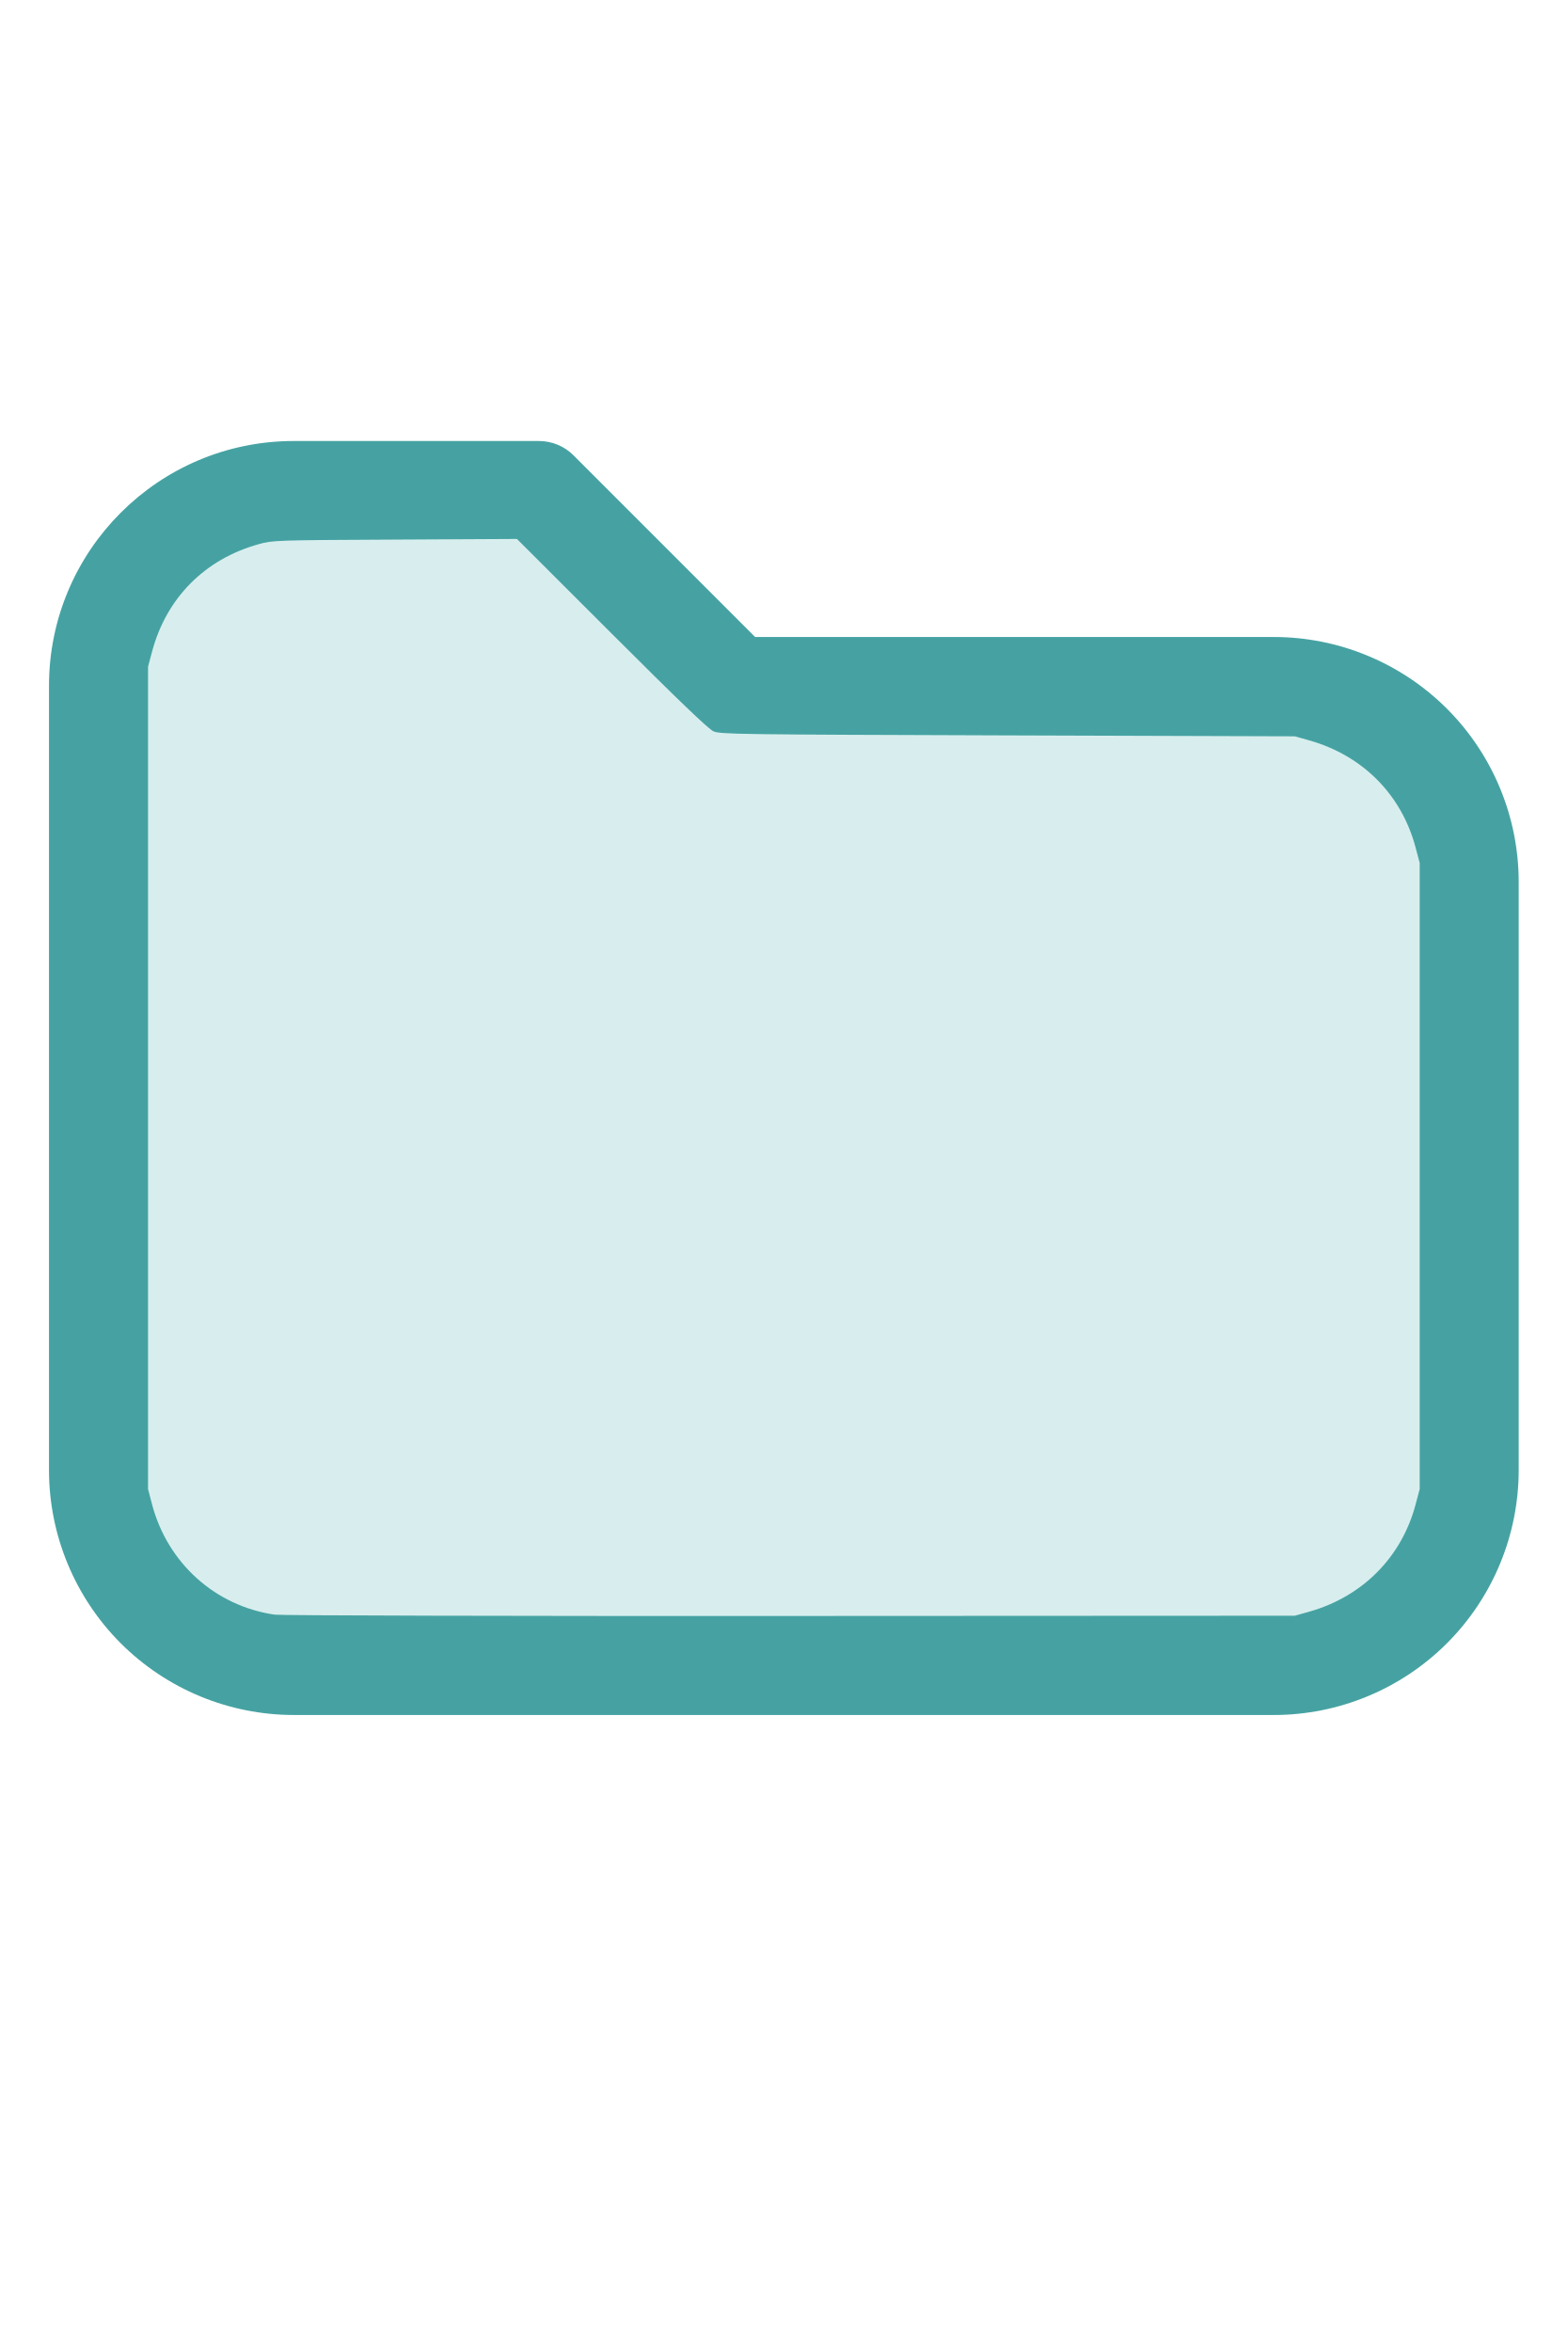
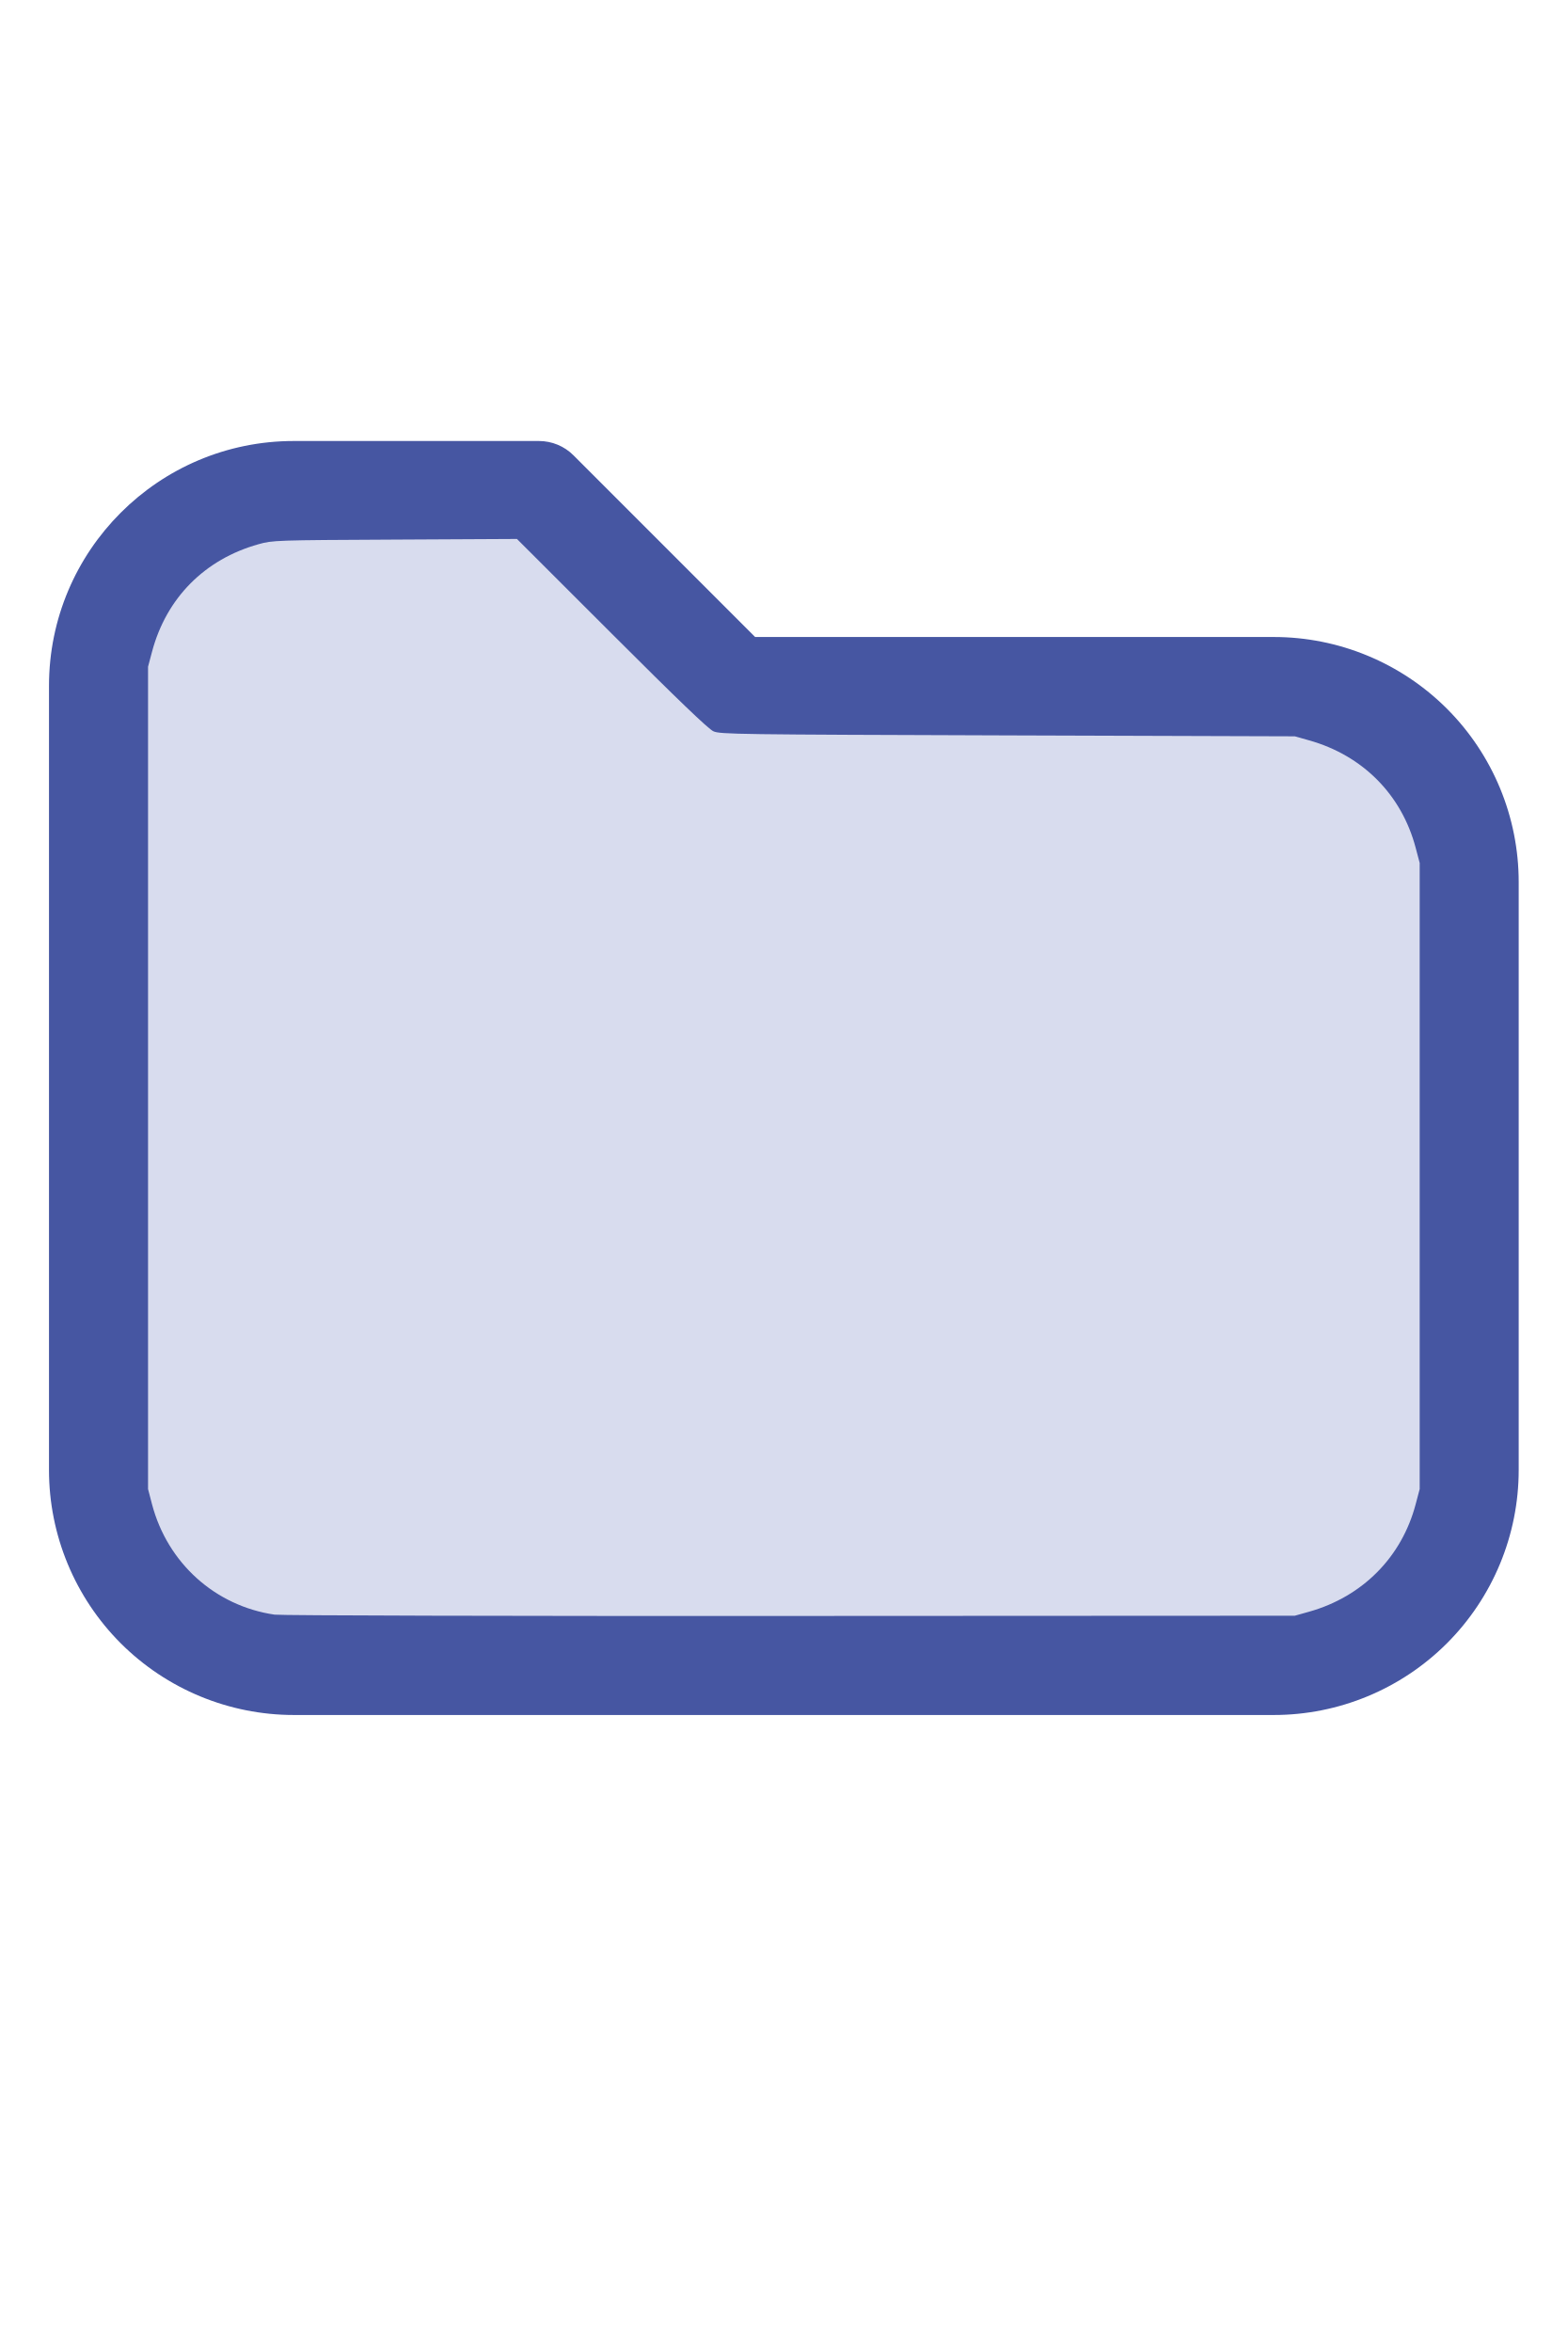
<svg xmlns="http://www.w3.org/2000/svg" version="1.1" width="16" height="24" viewBox="0 0 32 32" xml:space="preserve">
-   <g style="fill:#46A2A2;">
+   <g style="fill:#4656A2;">
    <path d="M1,5.998l-0,16.002c-0,1.326 0.527,2.598 1.464,3.536c0.938,0.937 2.21,1.464 3.536,1.464c5.322,0 14.678,-0 20,0c1.326,0 2.598,-0.527 3.536,-1.464c0.937,-0.938 1.464,-2.21 1.464,-3.536c0,-3.486 0,-8.514 0,-12c0,-1.326 -0.527,-2.598 -1.464,-3.536c-0.938,-0.937 -2.21,-1.464 -3.536,-1.464c-0,0 -10.586,0 -10.586,0c0,-0 -3.707,-3.707 -3.707,-3.707c-0.187,-0.188 -0.442,-0.293 -0.707,-0.293l-5.002,0c-2.76,0 -4.998,2.238 -4.998,4.998Zm2,-0l-0,16.002c-0,0.796 0.316,1.559 0.879,2.121c0.562,0.563 1.325,0.879 2.121,0.879l20,0c0.796,0 1.559,-0.316 2.121,-0.879c0.563,-0.562 0.879,-1.325 0.879,-2.121c0,-3.486 0,-8.514 0,-12c0,-0.796 -0.316,-1.559 -0.879,-2.121c-0.562,-0.563 -1.325,-0.879 -2.121,-0.879c-7.738,0 -11,0 -11,0c-0.265,0 -0.52,-0.105 -0.707,-0.293c-0,0 -3.707,-3.707 -3.707,-3.707c-0,0 -4.588,0 -4.588,0c-1.656,0 -2.998,1.342 -2.998,2.998Z" />
  </g>
-   <g style="fill:#D8EEEE;stroke-width:0;">
+   <g style="fill:#D8DCEE;stroke-width:0;">
    <path d="M 5.606,24.952 C 4.392,24.775 3.42,23.9 3.103,22.699 L 3.022,22.389 V 13.998 5.606 L 3.104,5.298 C 3.396,4.203 4.18,3.412 5.279,3.106 5.565,3.026 5.615,3.024 8.061,3.012 l 2.491,-0.013 1.932,1.93 c 1.344,1.343 1.976,1.95 2.078,1.995 0.137,0.062 0.474,0.066 6.007,0.084 l 5.861,0.019 0.291,0.082 c 1.095,0.308 1.89,1.109 2.176,2.193 l 0.082,0.309 V 16 22.389 l -0.082,0.309 c -0.284,1.079 -1.086,1.888 -2.176,2.194 l -0.291,0.082 -10.303,0.005 c -5.7,0.003 -10.4,-0.009 -10.521,-0.027 z" />
  </g>
</svg>
